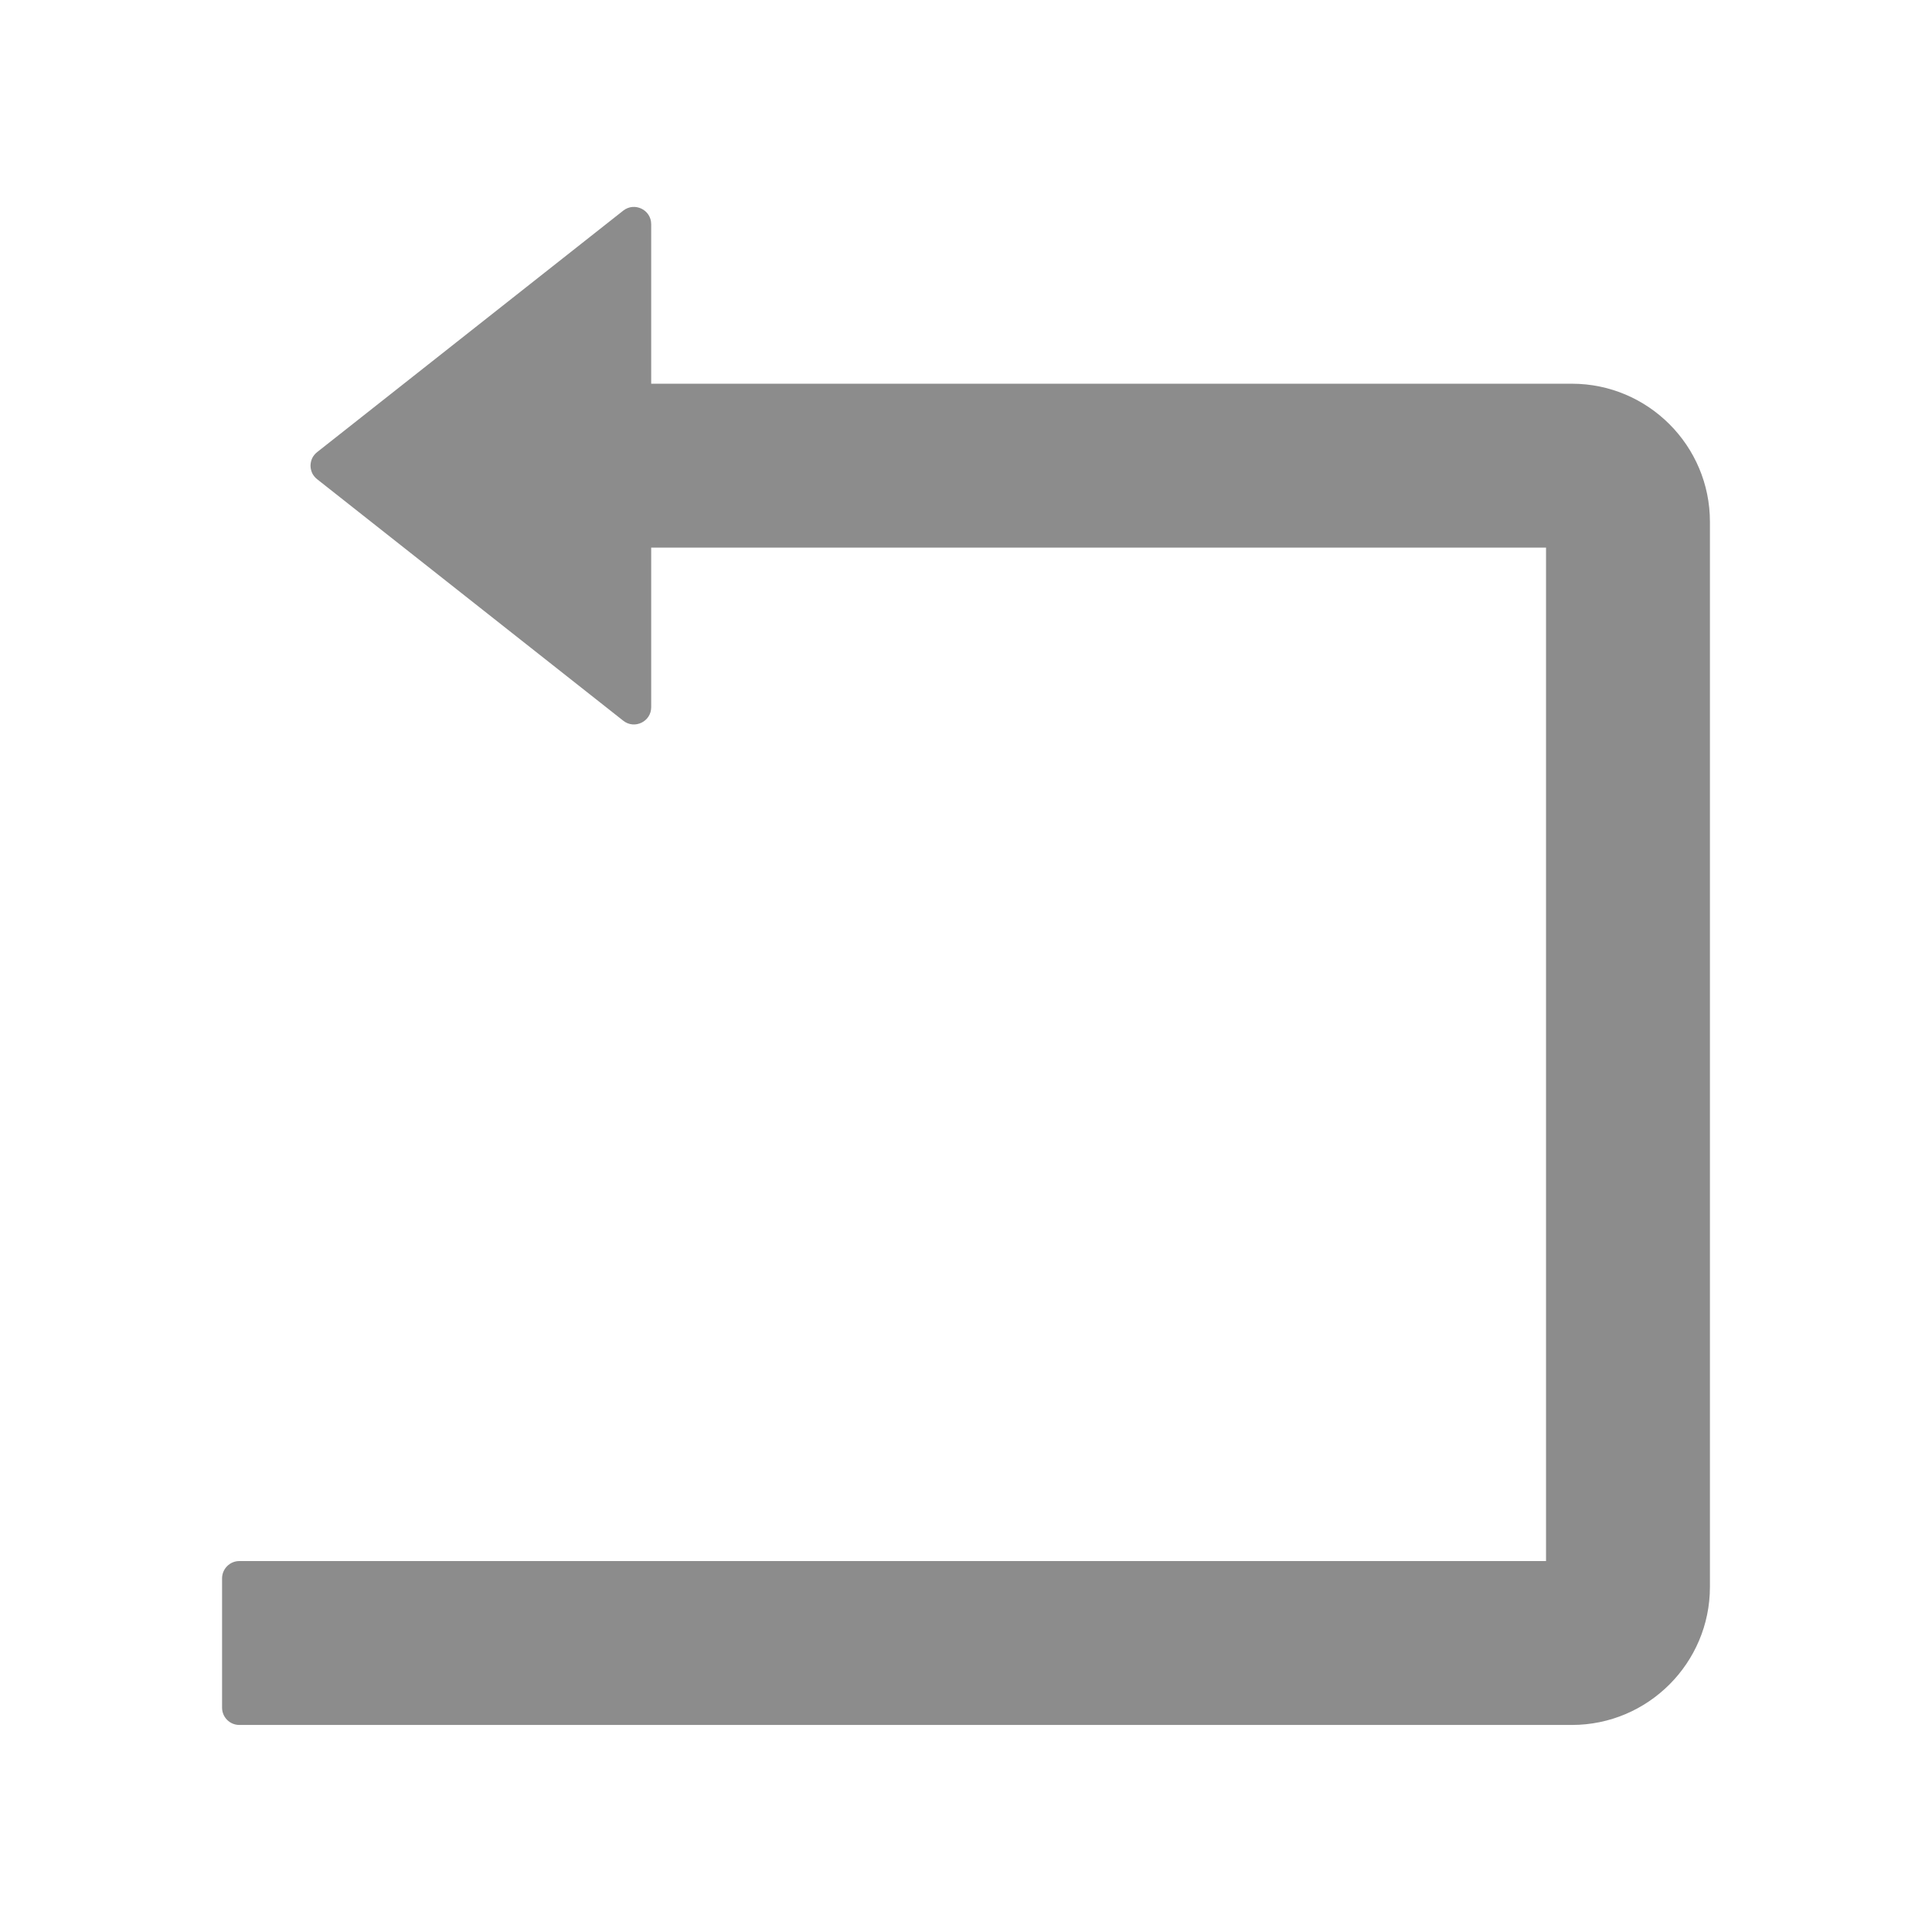
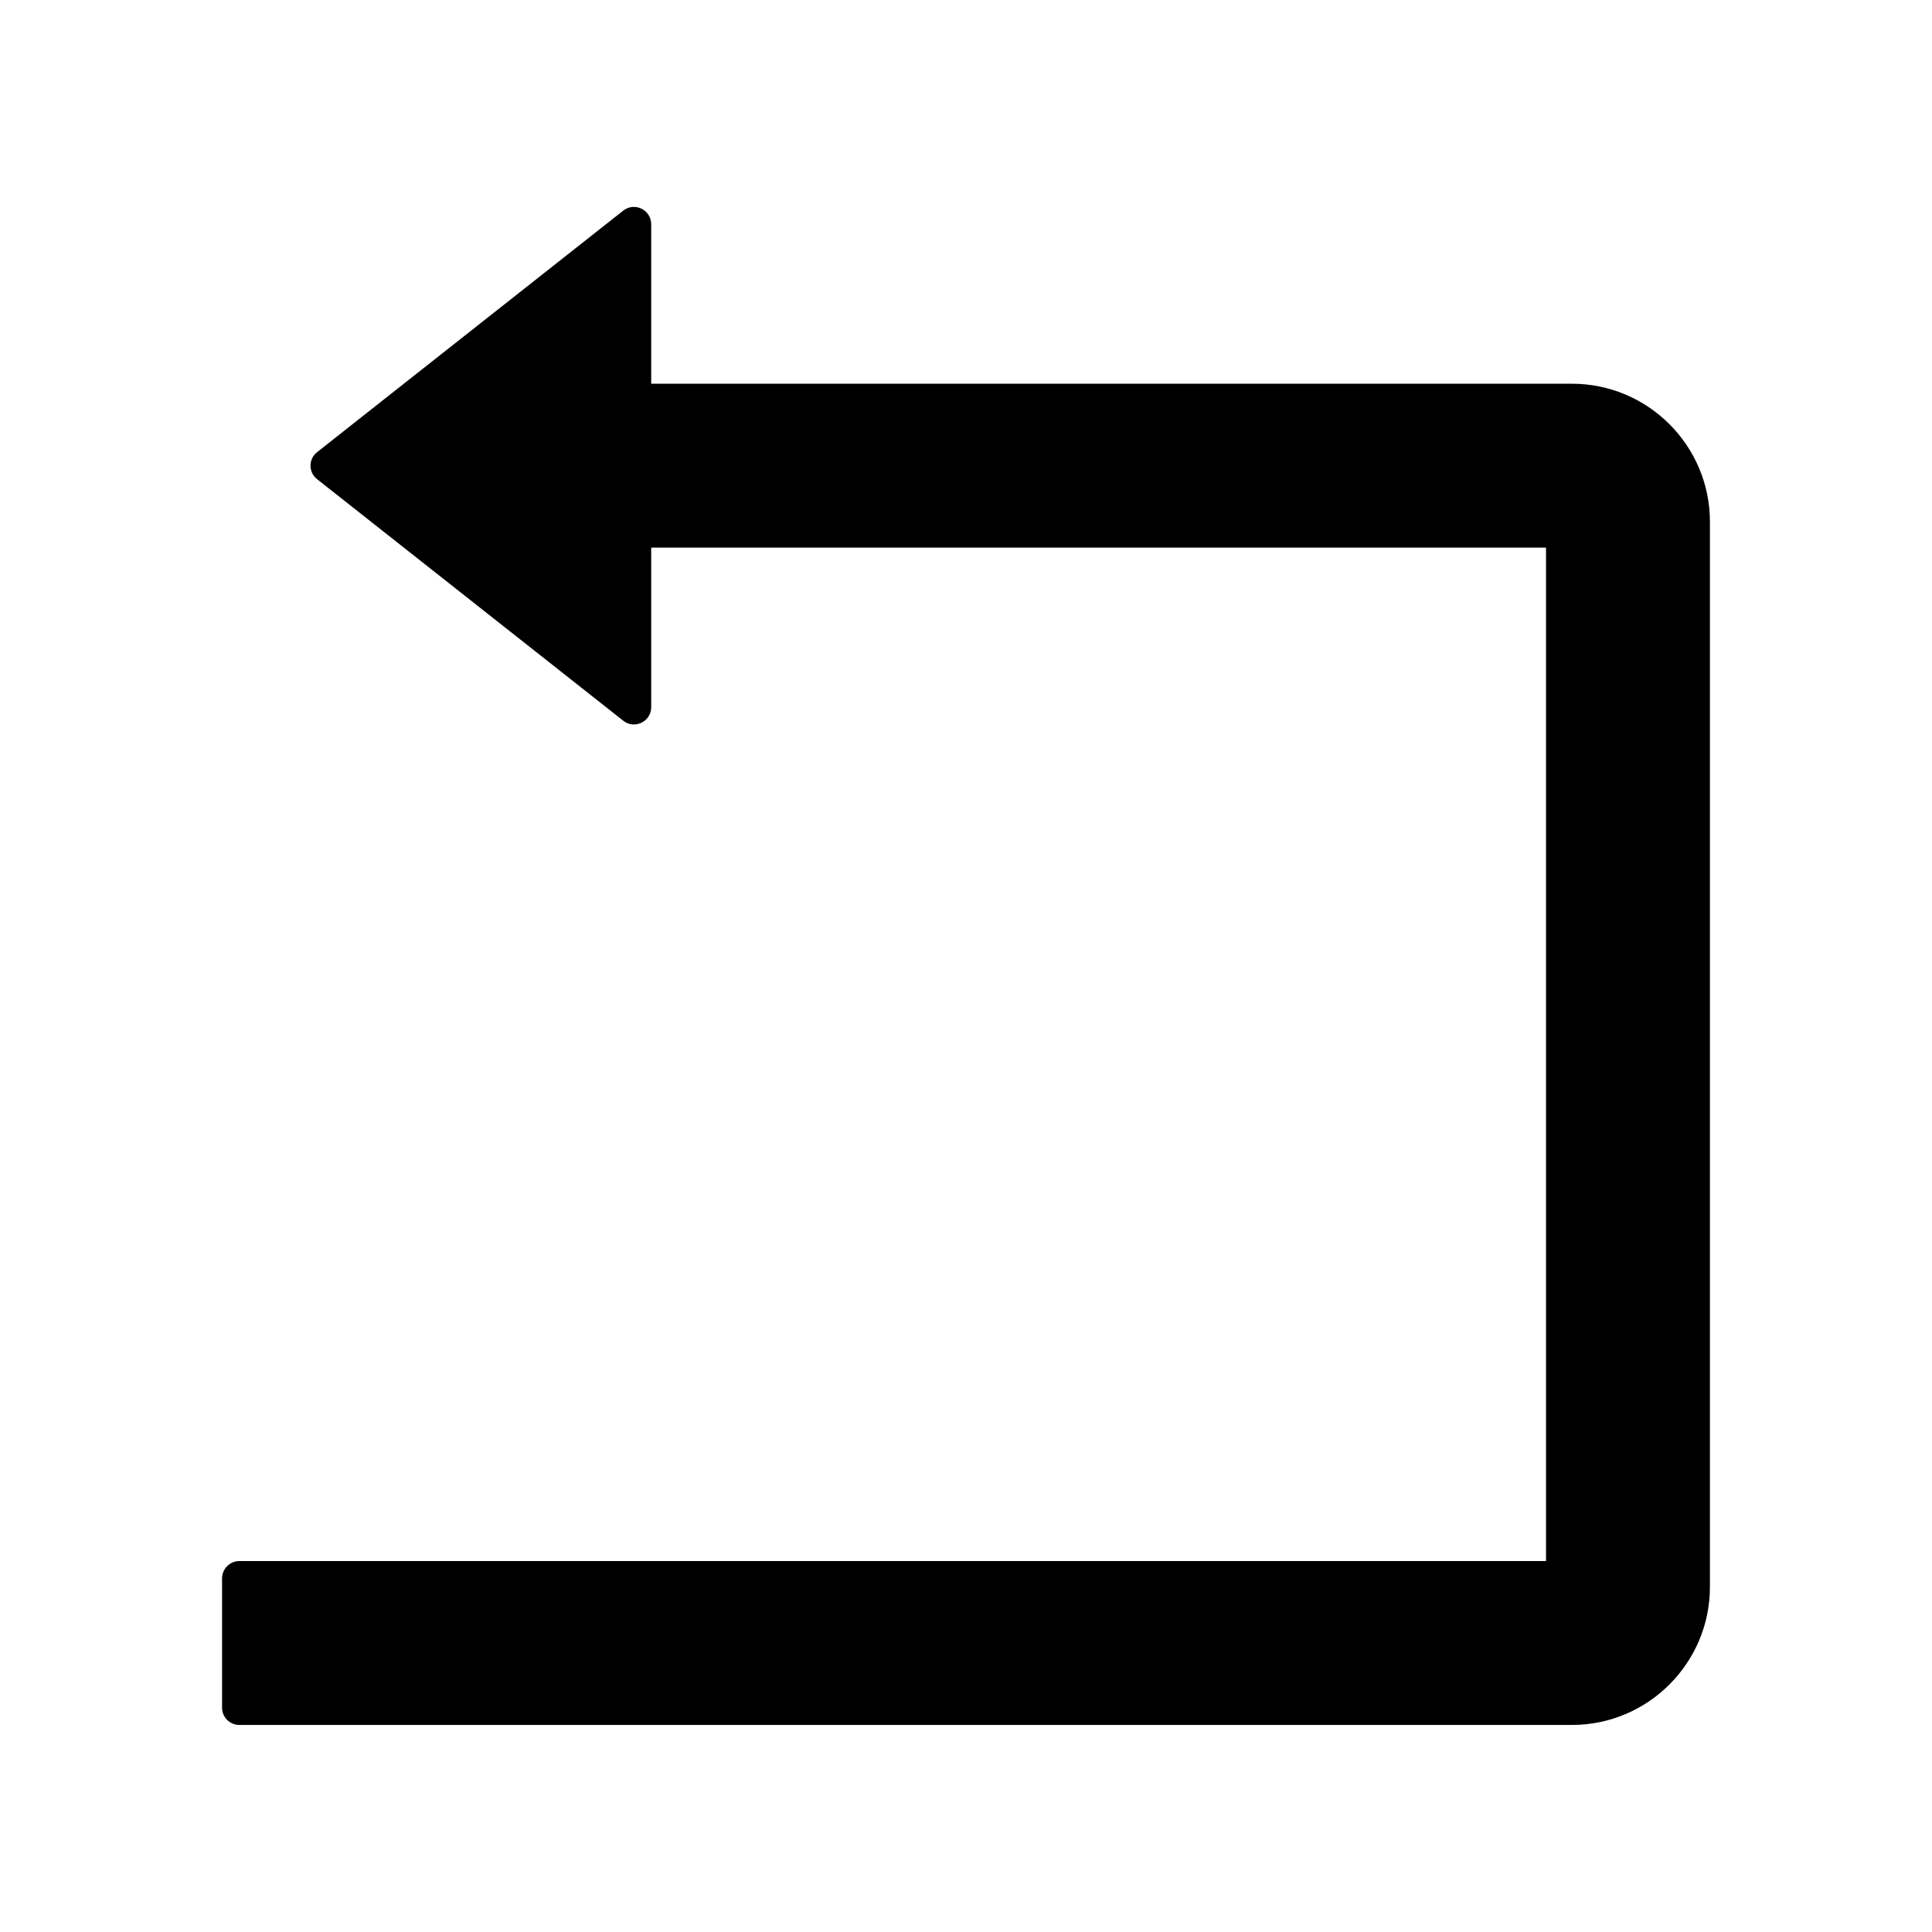
<svg xmlns="http://www.w3.org/2000/svg" width="18" height="18" viewBox="0 0 18 18" fill="none">
-   <path d="M14.645 3.575H6.067V2.089C6.067 1.954 5.912 1.88 5.807 1.962L2.955 4.212C2.936 4.227 2.92 4.246 2.909 4.268C2.899 4.29 2.893 4.314 2.893 4.339C2.893 4.363 2.899 4.387 2.909 4.409C2.92 4.431 2.936 4.45 2.955 4.465L5.807 6.715C5.912 6.798 6.067 6.723 6.067 6.589V5.102H14.404V14.544H2.23C2.141 14.544 2.069 14.617 2.069 14.705V15.91C2.069 15.999 2.141 16.071 2.23 16.071H14.645C15.354 16.071 15.931 15.494 15.931 14.785V4.861C15.931 4.152 15.354 3.575 14.645 3.575Z" fill="currentColor" fill-opacity="0.45" />
+   <path d="M14.645 3.575H6.067V2.089C6.067 1.954 5.912 1.88 5.807 1.962L2.955 4.212C2.936 4.227 2.92 4.246 2.909 4.268C2.899 4.29 2.893 4.314 2.893 4.339C2.893 4.363 2.899 4.387 2.909 4.409C2.92 4.431 2.936 4.45 2.955 4.465L5.807 6.715C5.912 6.798 6.067 6.723 6.067 6.589V5.102H14.404V14.544H2.23C2.141 14.544 2.069 14.617 2.069 14.705V15.91C2.069 15.999 2.141 16.071 2.23 16.071H14.645C15.354 16.071 15.931 15.494 15.931 14.785V4.861C15.931 4.152 15.354 3.575 14.645 3.575Z" fill="currentColor" fillOpacity="0.45" />
</svg>
